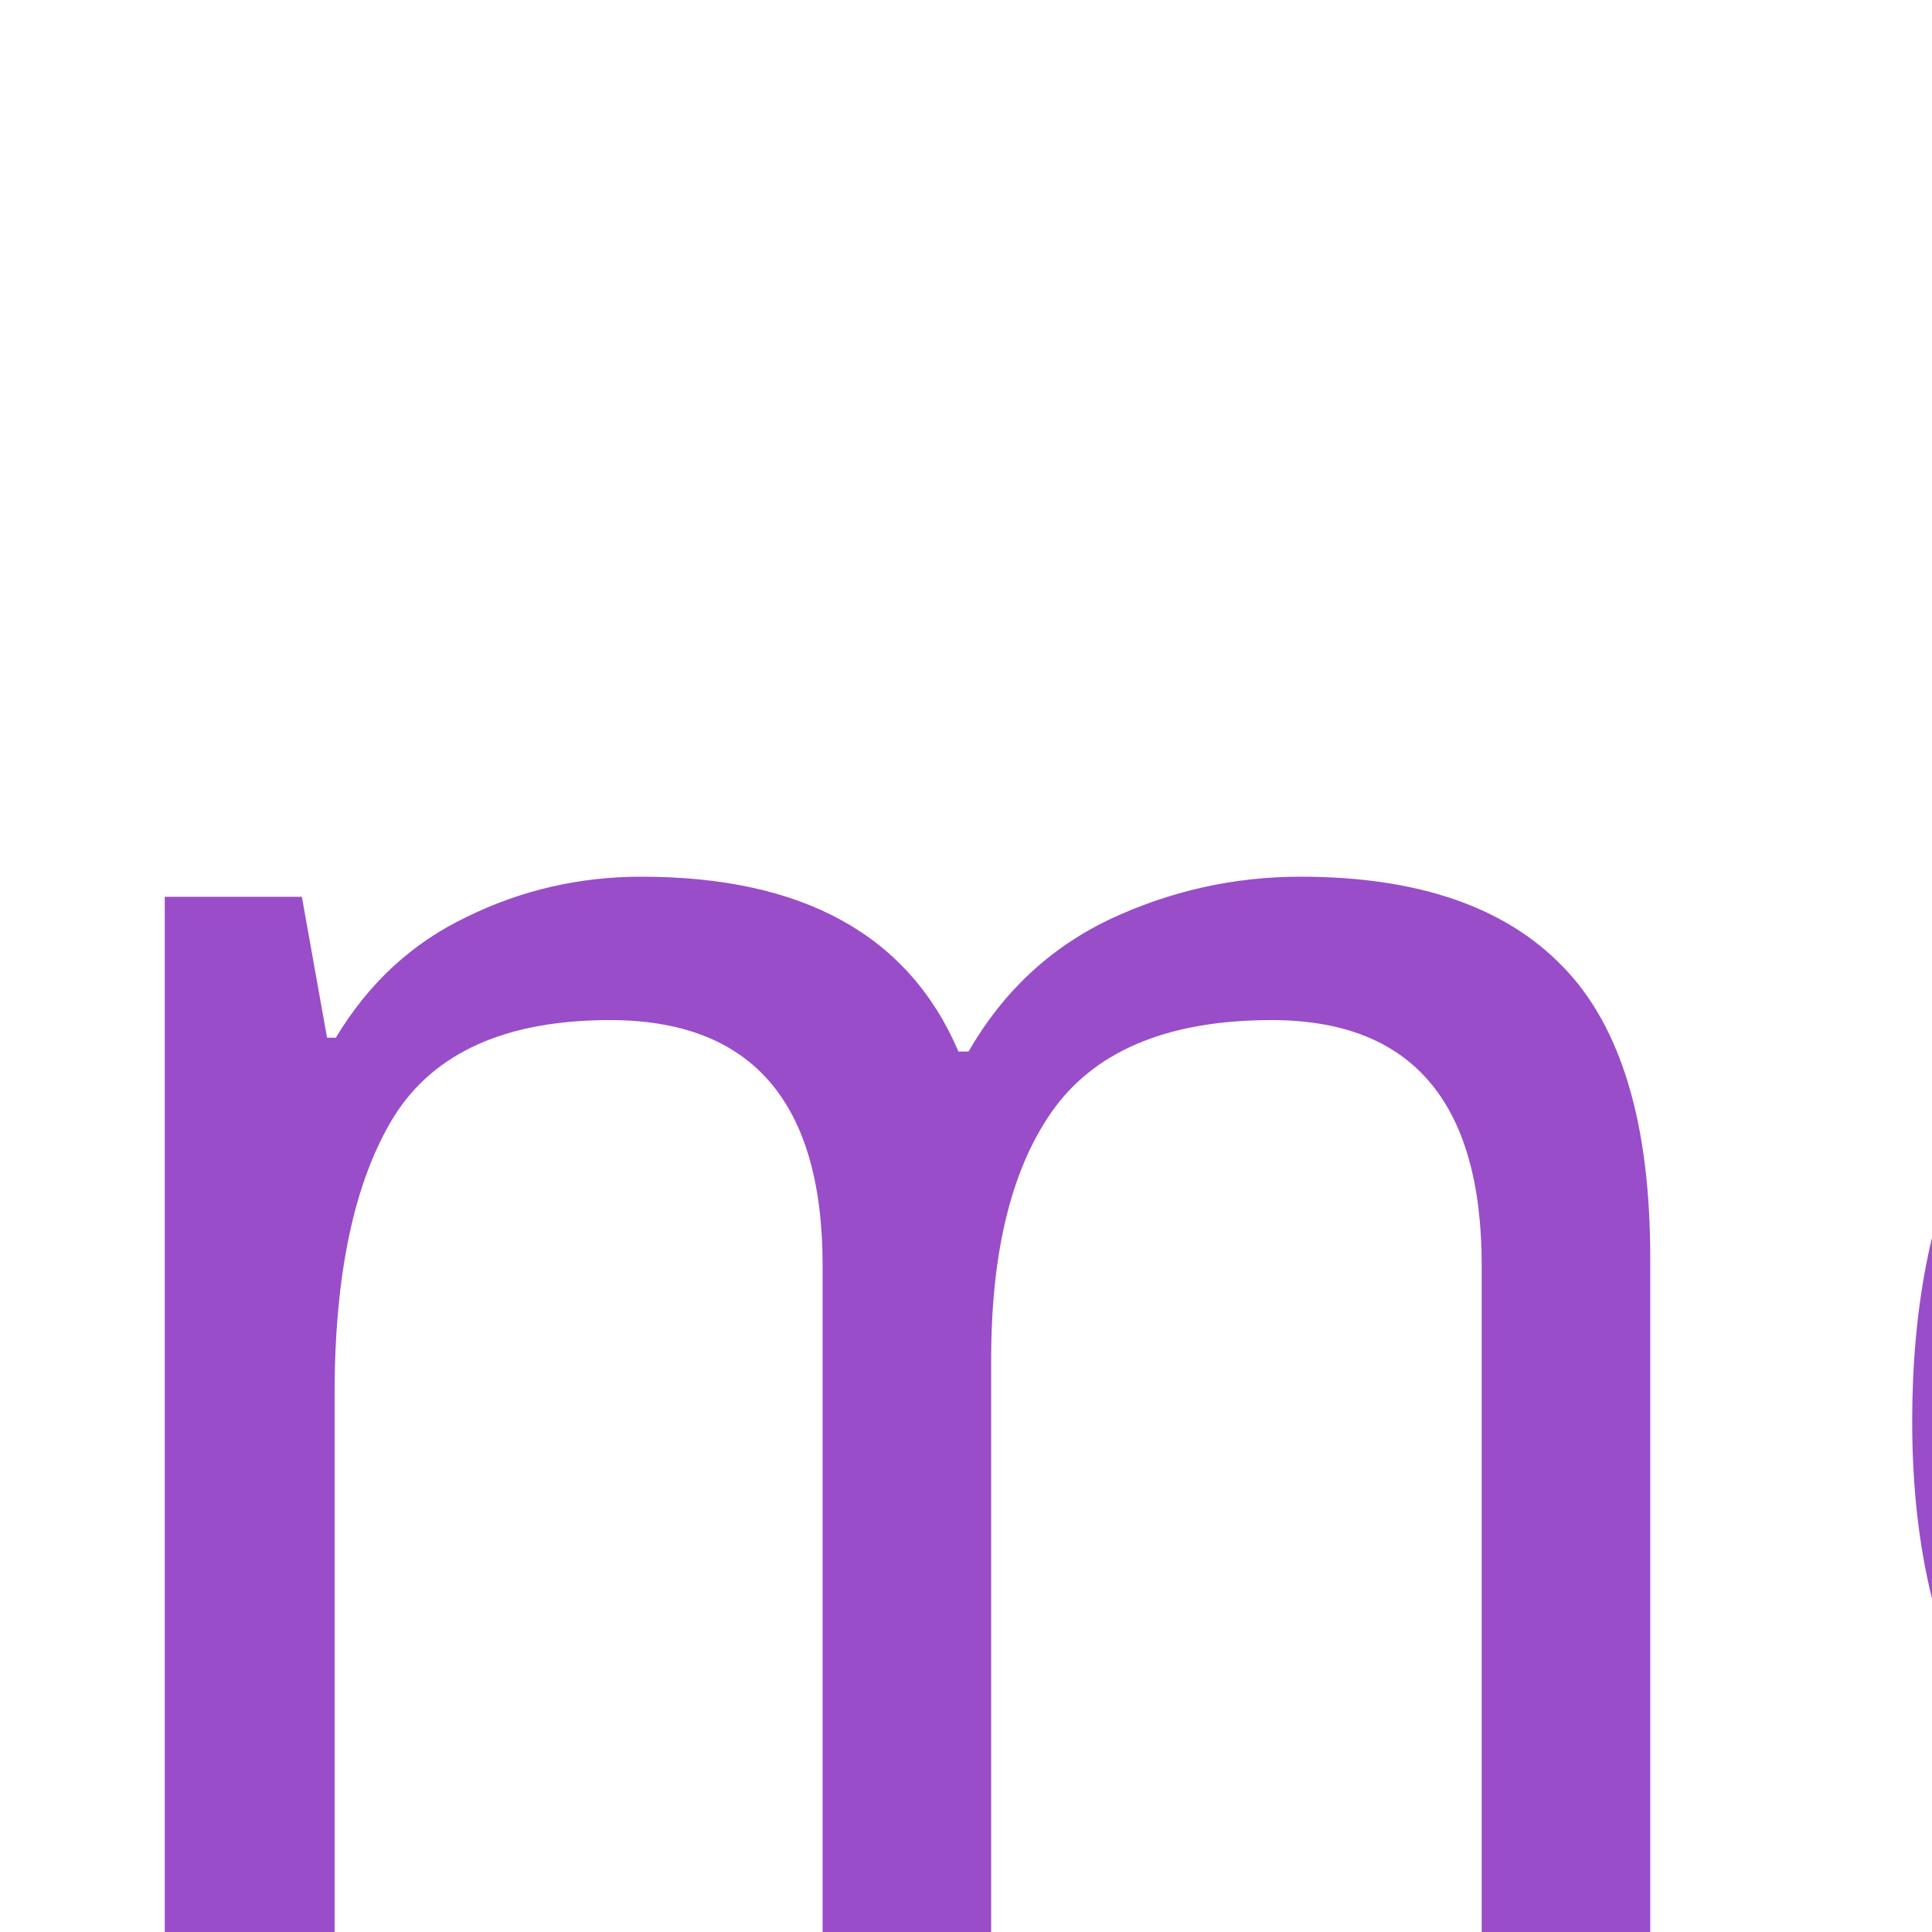
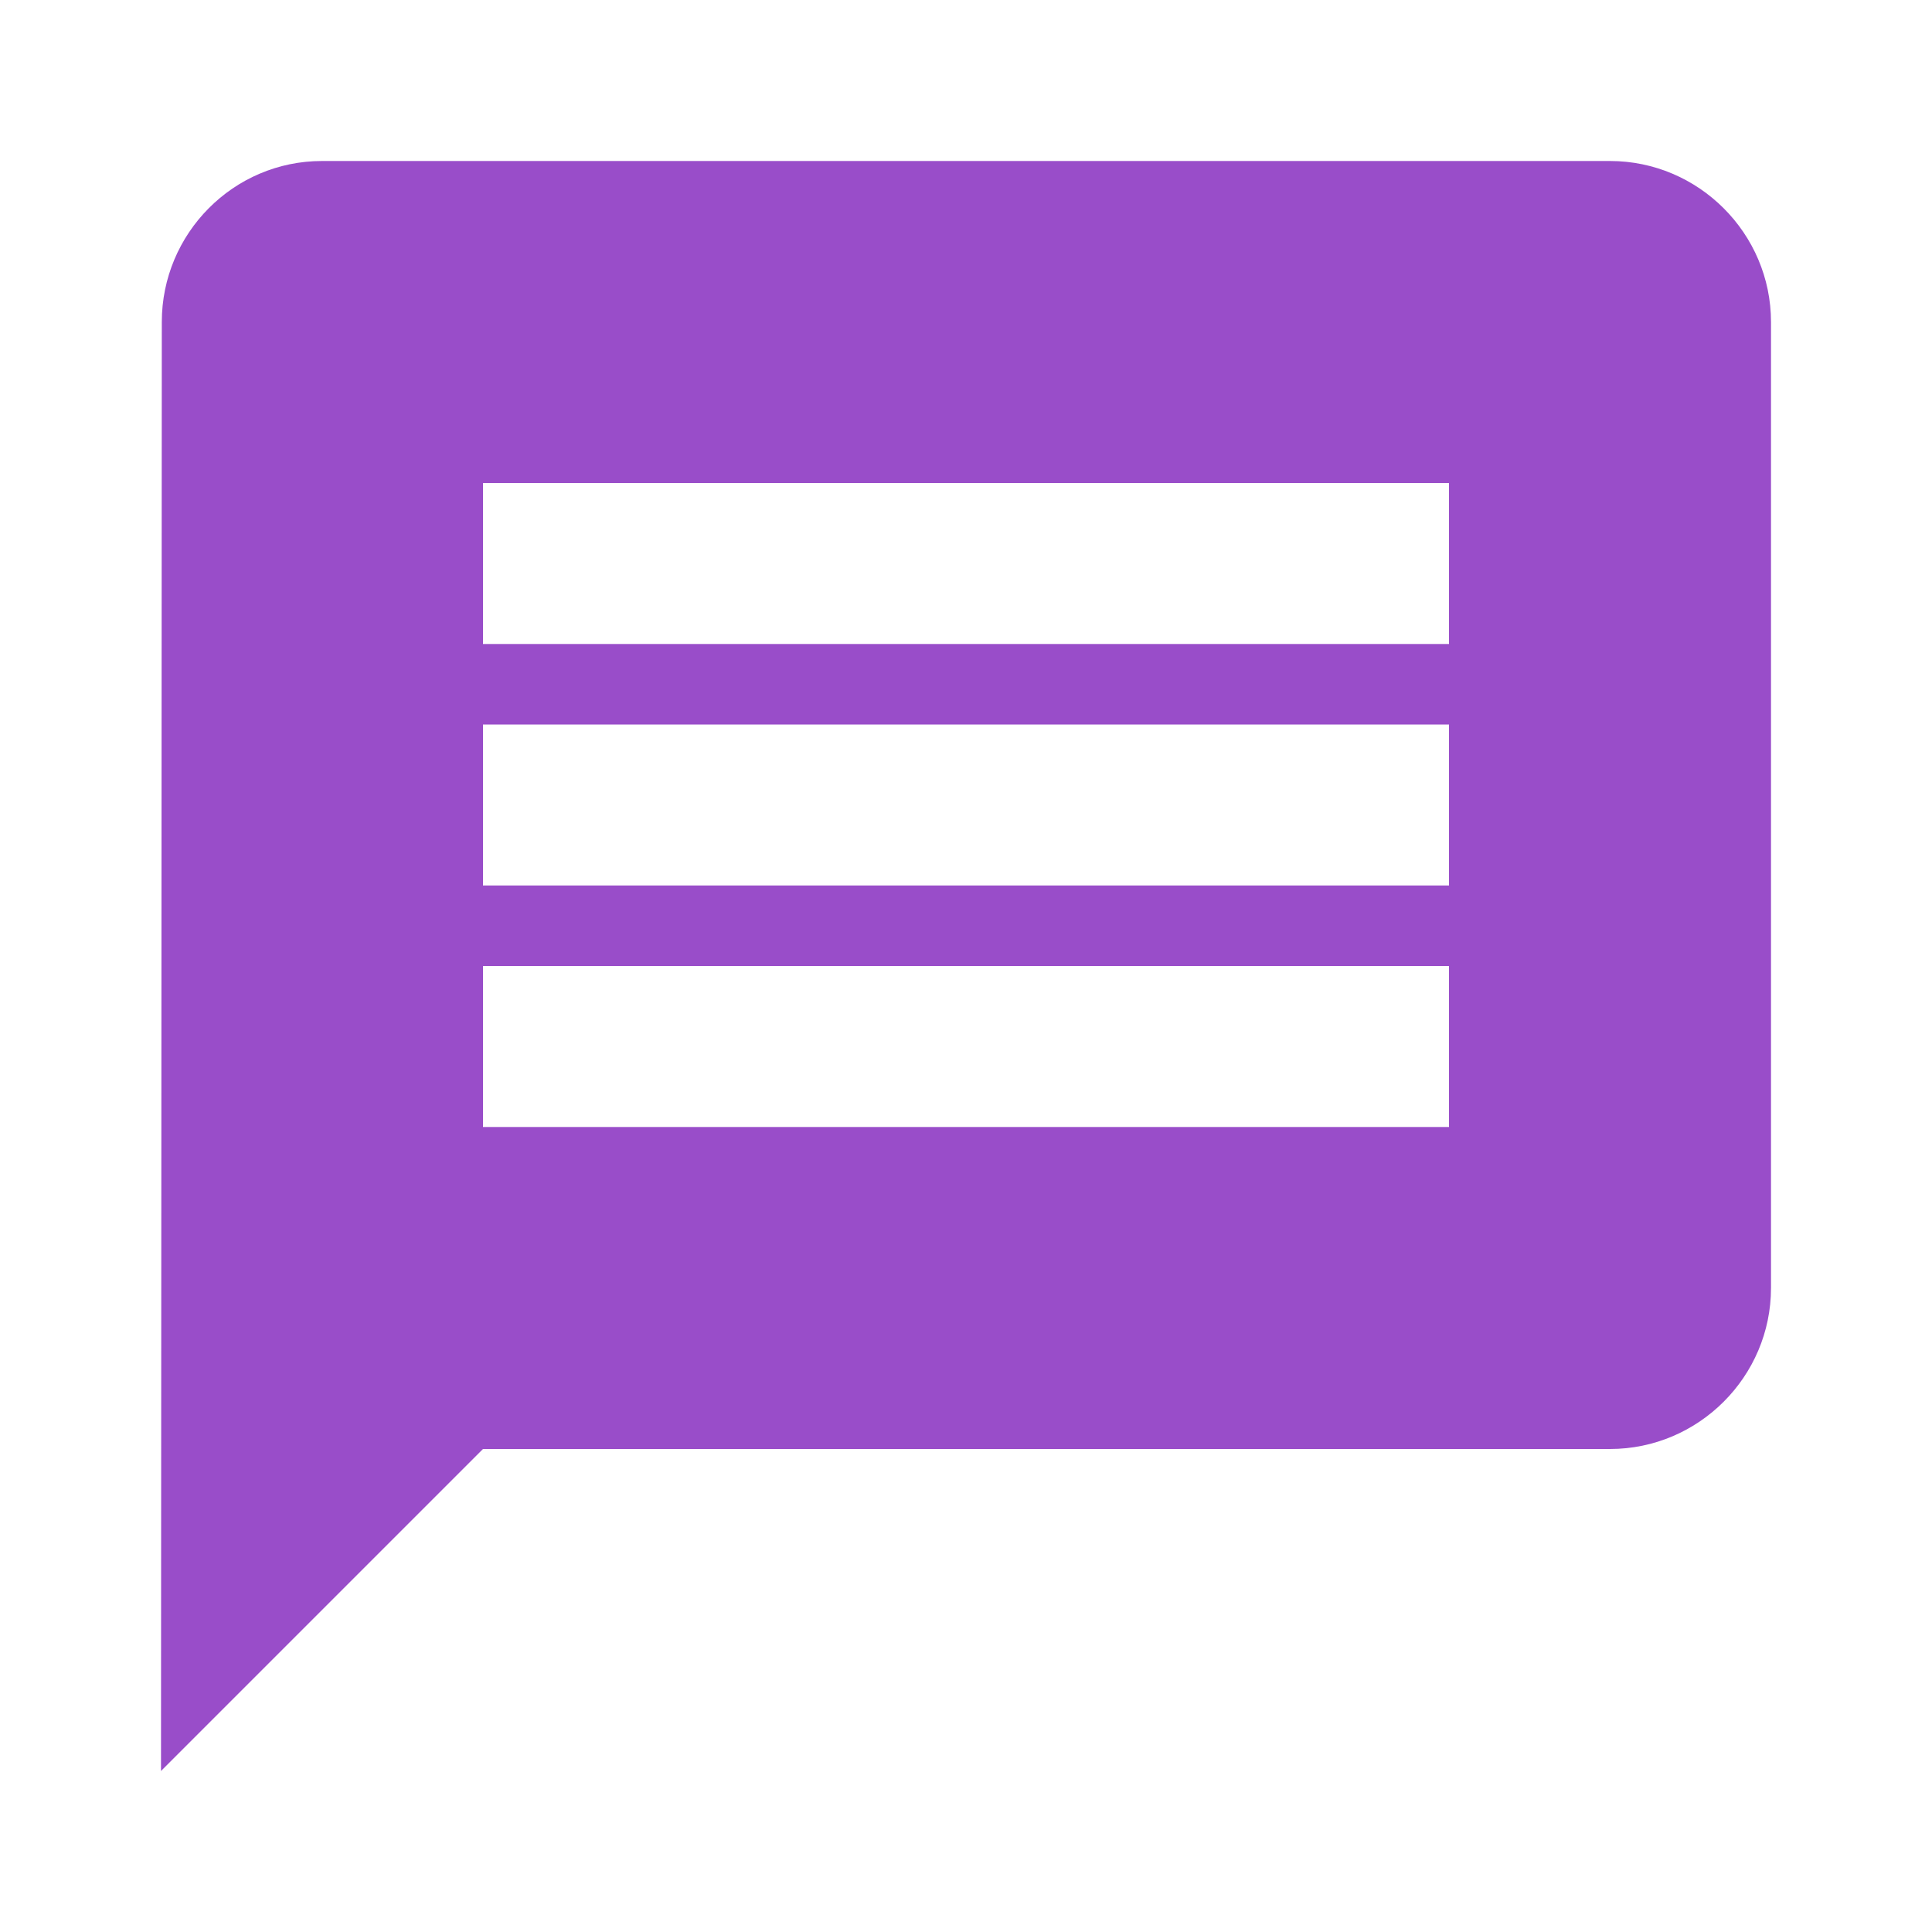
- <svg xmlns="http://www.w3.org/2000/svg" viewBox="0 0 24 24">
-   <defs>
-     <style>
-       .cls-1 {
-         fill: #994dc9;
-         font-size: 24px;
-         font-family: MaterialIcons-Regular, Material Icons;
-       }
-     </style>
-   </defs>
-   <text id="message" class="cls-1" transform="translate(0 24)">
-     <tspan x="0" y="0">message</tspan>
-   </text>
+ <svg xmlns="http://www.w3.org/2000/svg" width="24" height="24" viewBox="0 0 24 24">
+   <path d="M20 2H4c-1.1 0-1.99.9-1.99 2L2 22l4-4h14c1.1 0 2-.9 2-2V4c0-1.1-.9-2-2-2zm-2 12H6v-2h12v2zm0-3H6V9h12v2zm0-3H6V6h12v2z" fill="#994dc9" />
+   <path d="M0 0h24v24H0z" fill="none" />
</svg>
